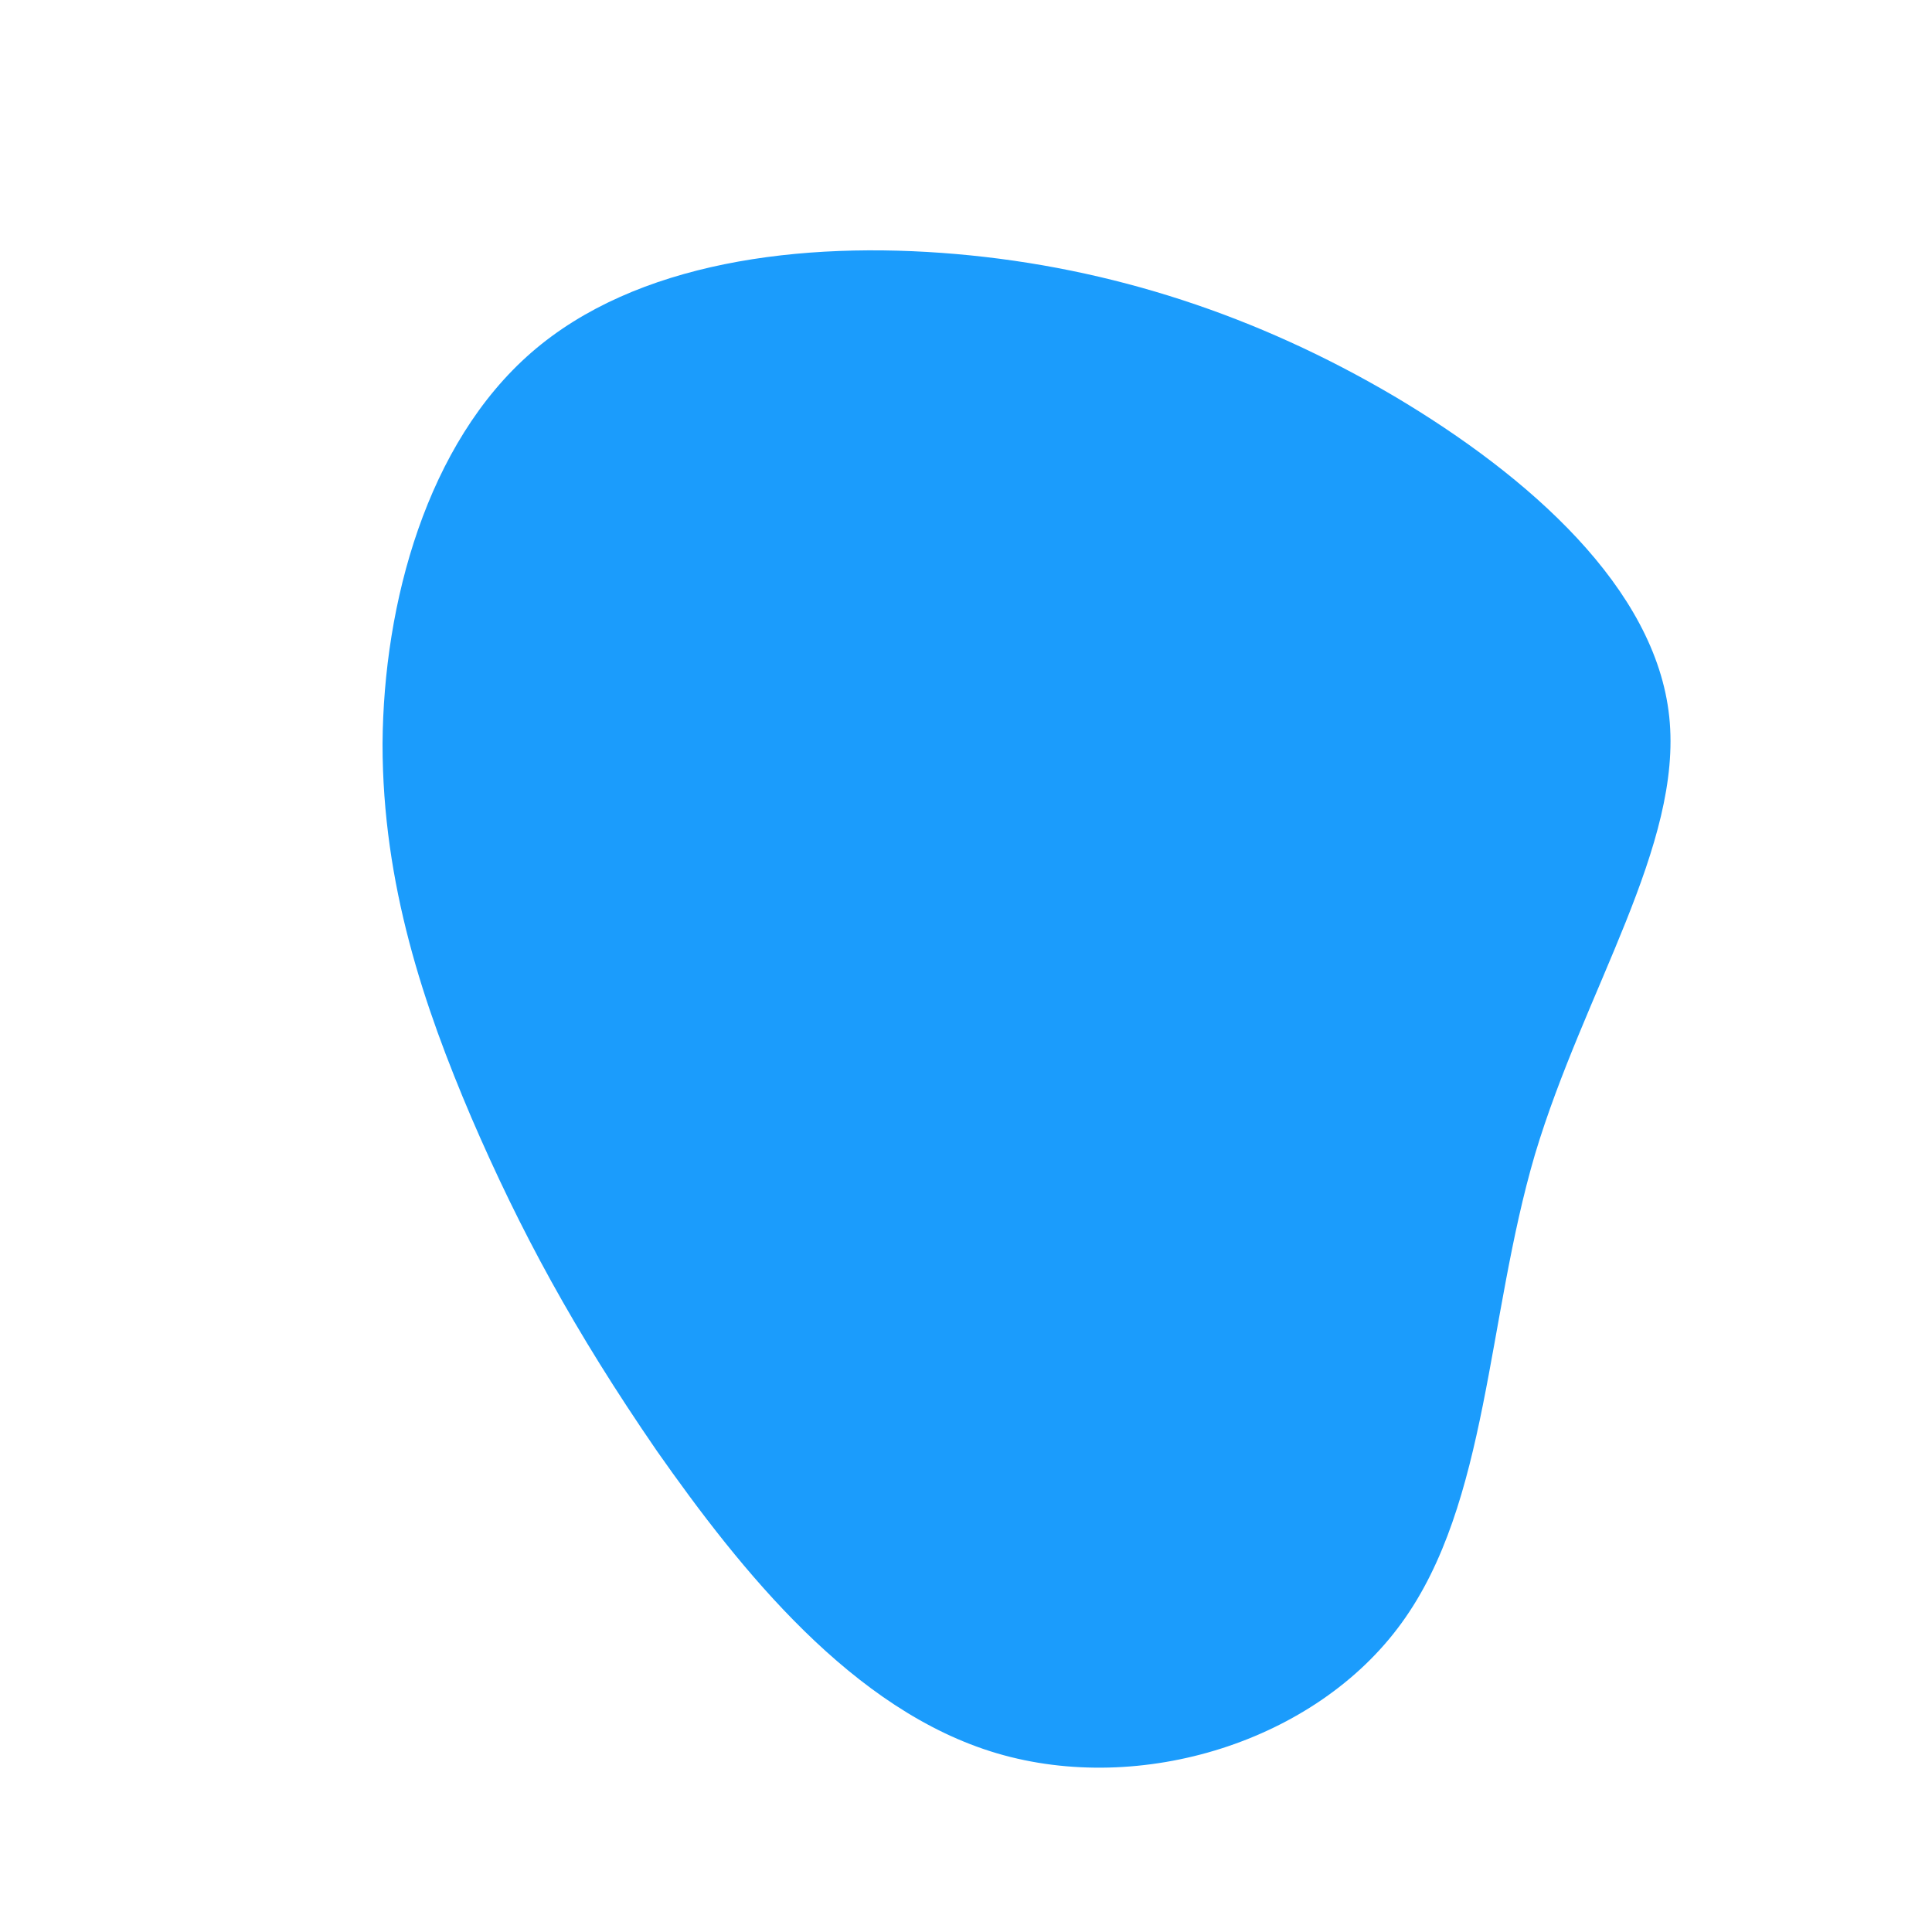
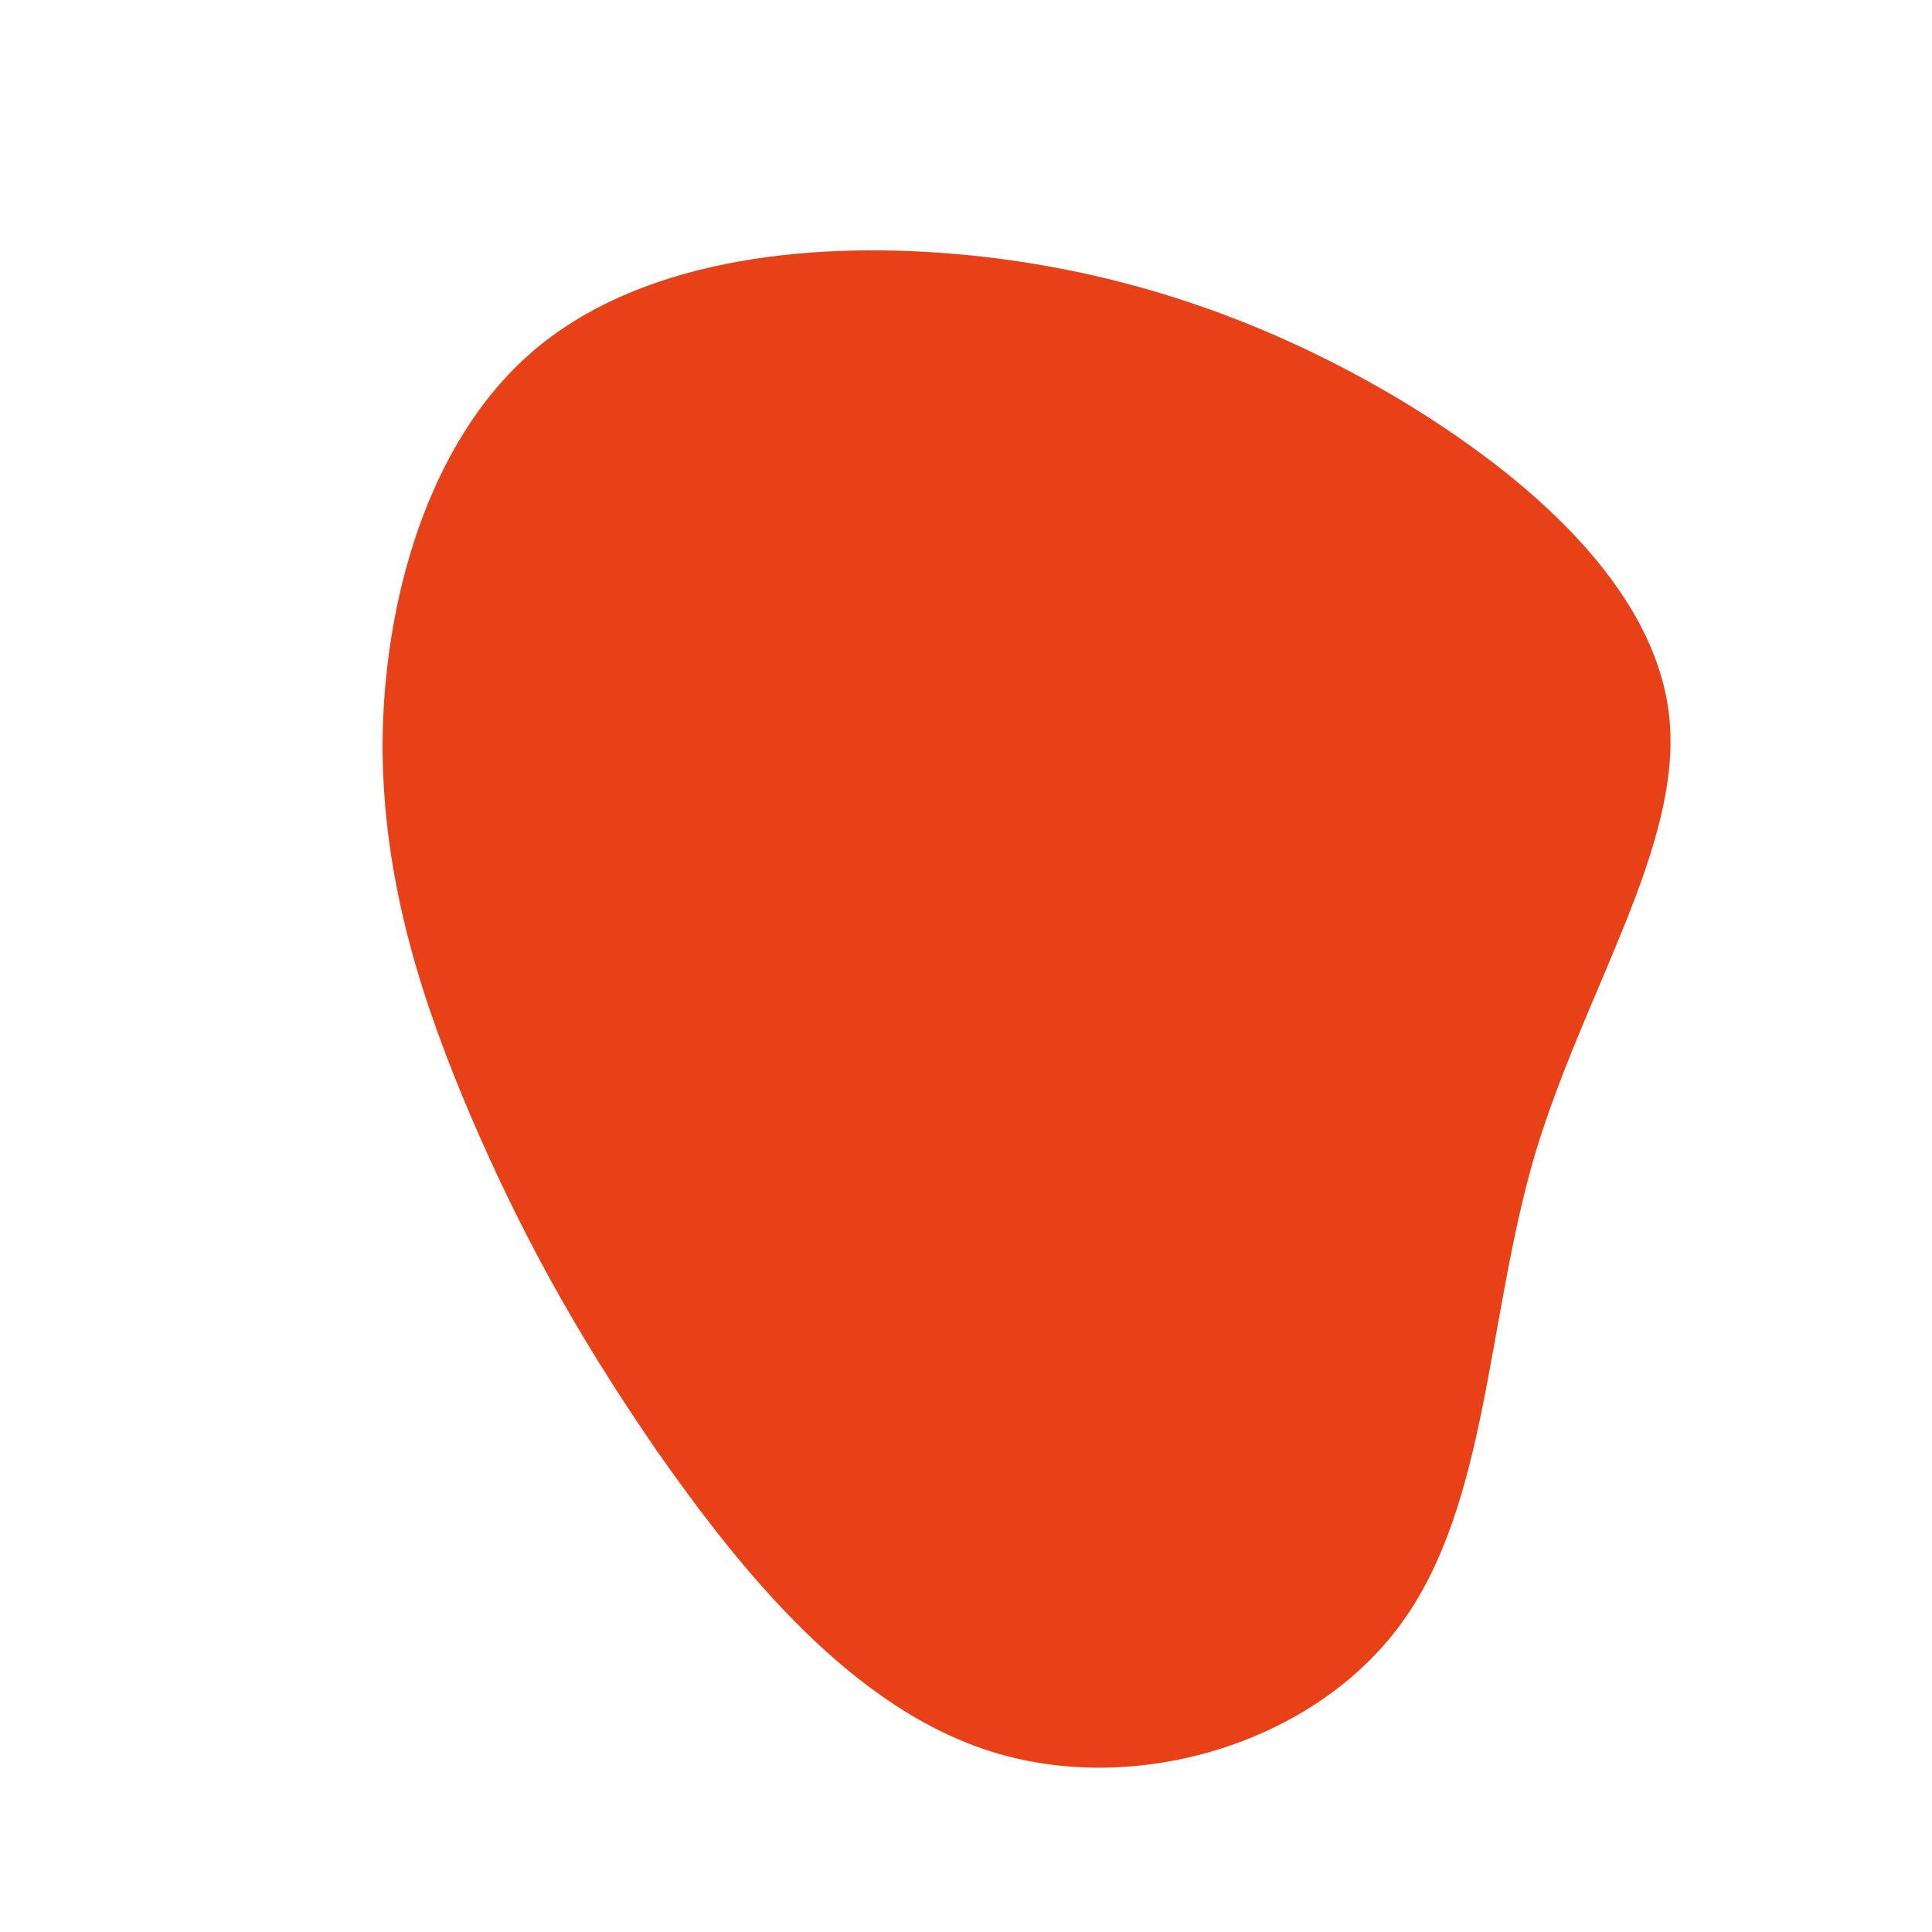
<svg xmlns="http://www.w3.org/2000/svg" viewBox="0 0 200 200">
-   <path fill="#1B9CFC" d="M44.3,-59C58.3,-50.7,71.4,-39.1,72.8,-25.8C74.2,-12.5,64,2.5,58.9,19.5C53.9,36.5,54.1,55.6,45.1,68C36.2,80.3,18.1,85.9,3.2,81.5C-11.7,77.1,-23.3,62.6,-32,50.2C-40.6,37.7,-46.2,27.3,-51.2,15.7C-56.1,4.2,-60.4,-8.4,-60.4,-23C-60.3,-37.6,-55.8,-54.1,-45,-63.5C-34.2,-72.9,-17.1,-75.1,-1,-73.7C15.1,-72.3,30.2,-67.3,44.3,-59Z" transform="translate(100 100)" />
+   <path fill="#e84118" d="M44.3,-59C58.3,-50.7,71.4,-39.1,72.8,-25.8C74.2,-12.5,64,2.5,58.9,19.5C53.9,36.5,54.1,55.6,45.1,68C36.2,80.3,18.1,85.9,3.2,81.5C-11.7,77.1,-23.3,62.6,-32,50.2C-40.6,37.7,-46.2,27.3,-51.2,15.7C-56.1,4.2,-60.4,-8.4,-60.4,-23C-60.3,-37.6,-55.8,-54.1,-45,-63.5C-34.2,-72.9,-17.1,-75.1,-1,-73.7C15.1,-72.3,30.2,-67.3,44.3,-59Z" transform="translate(100 100)" />
</svg>
